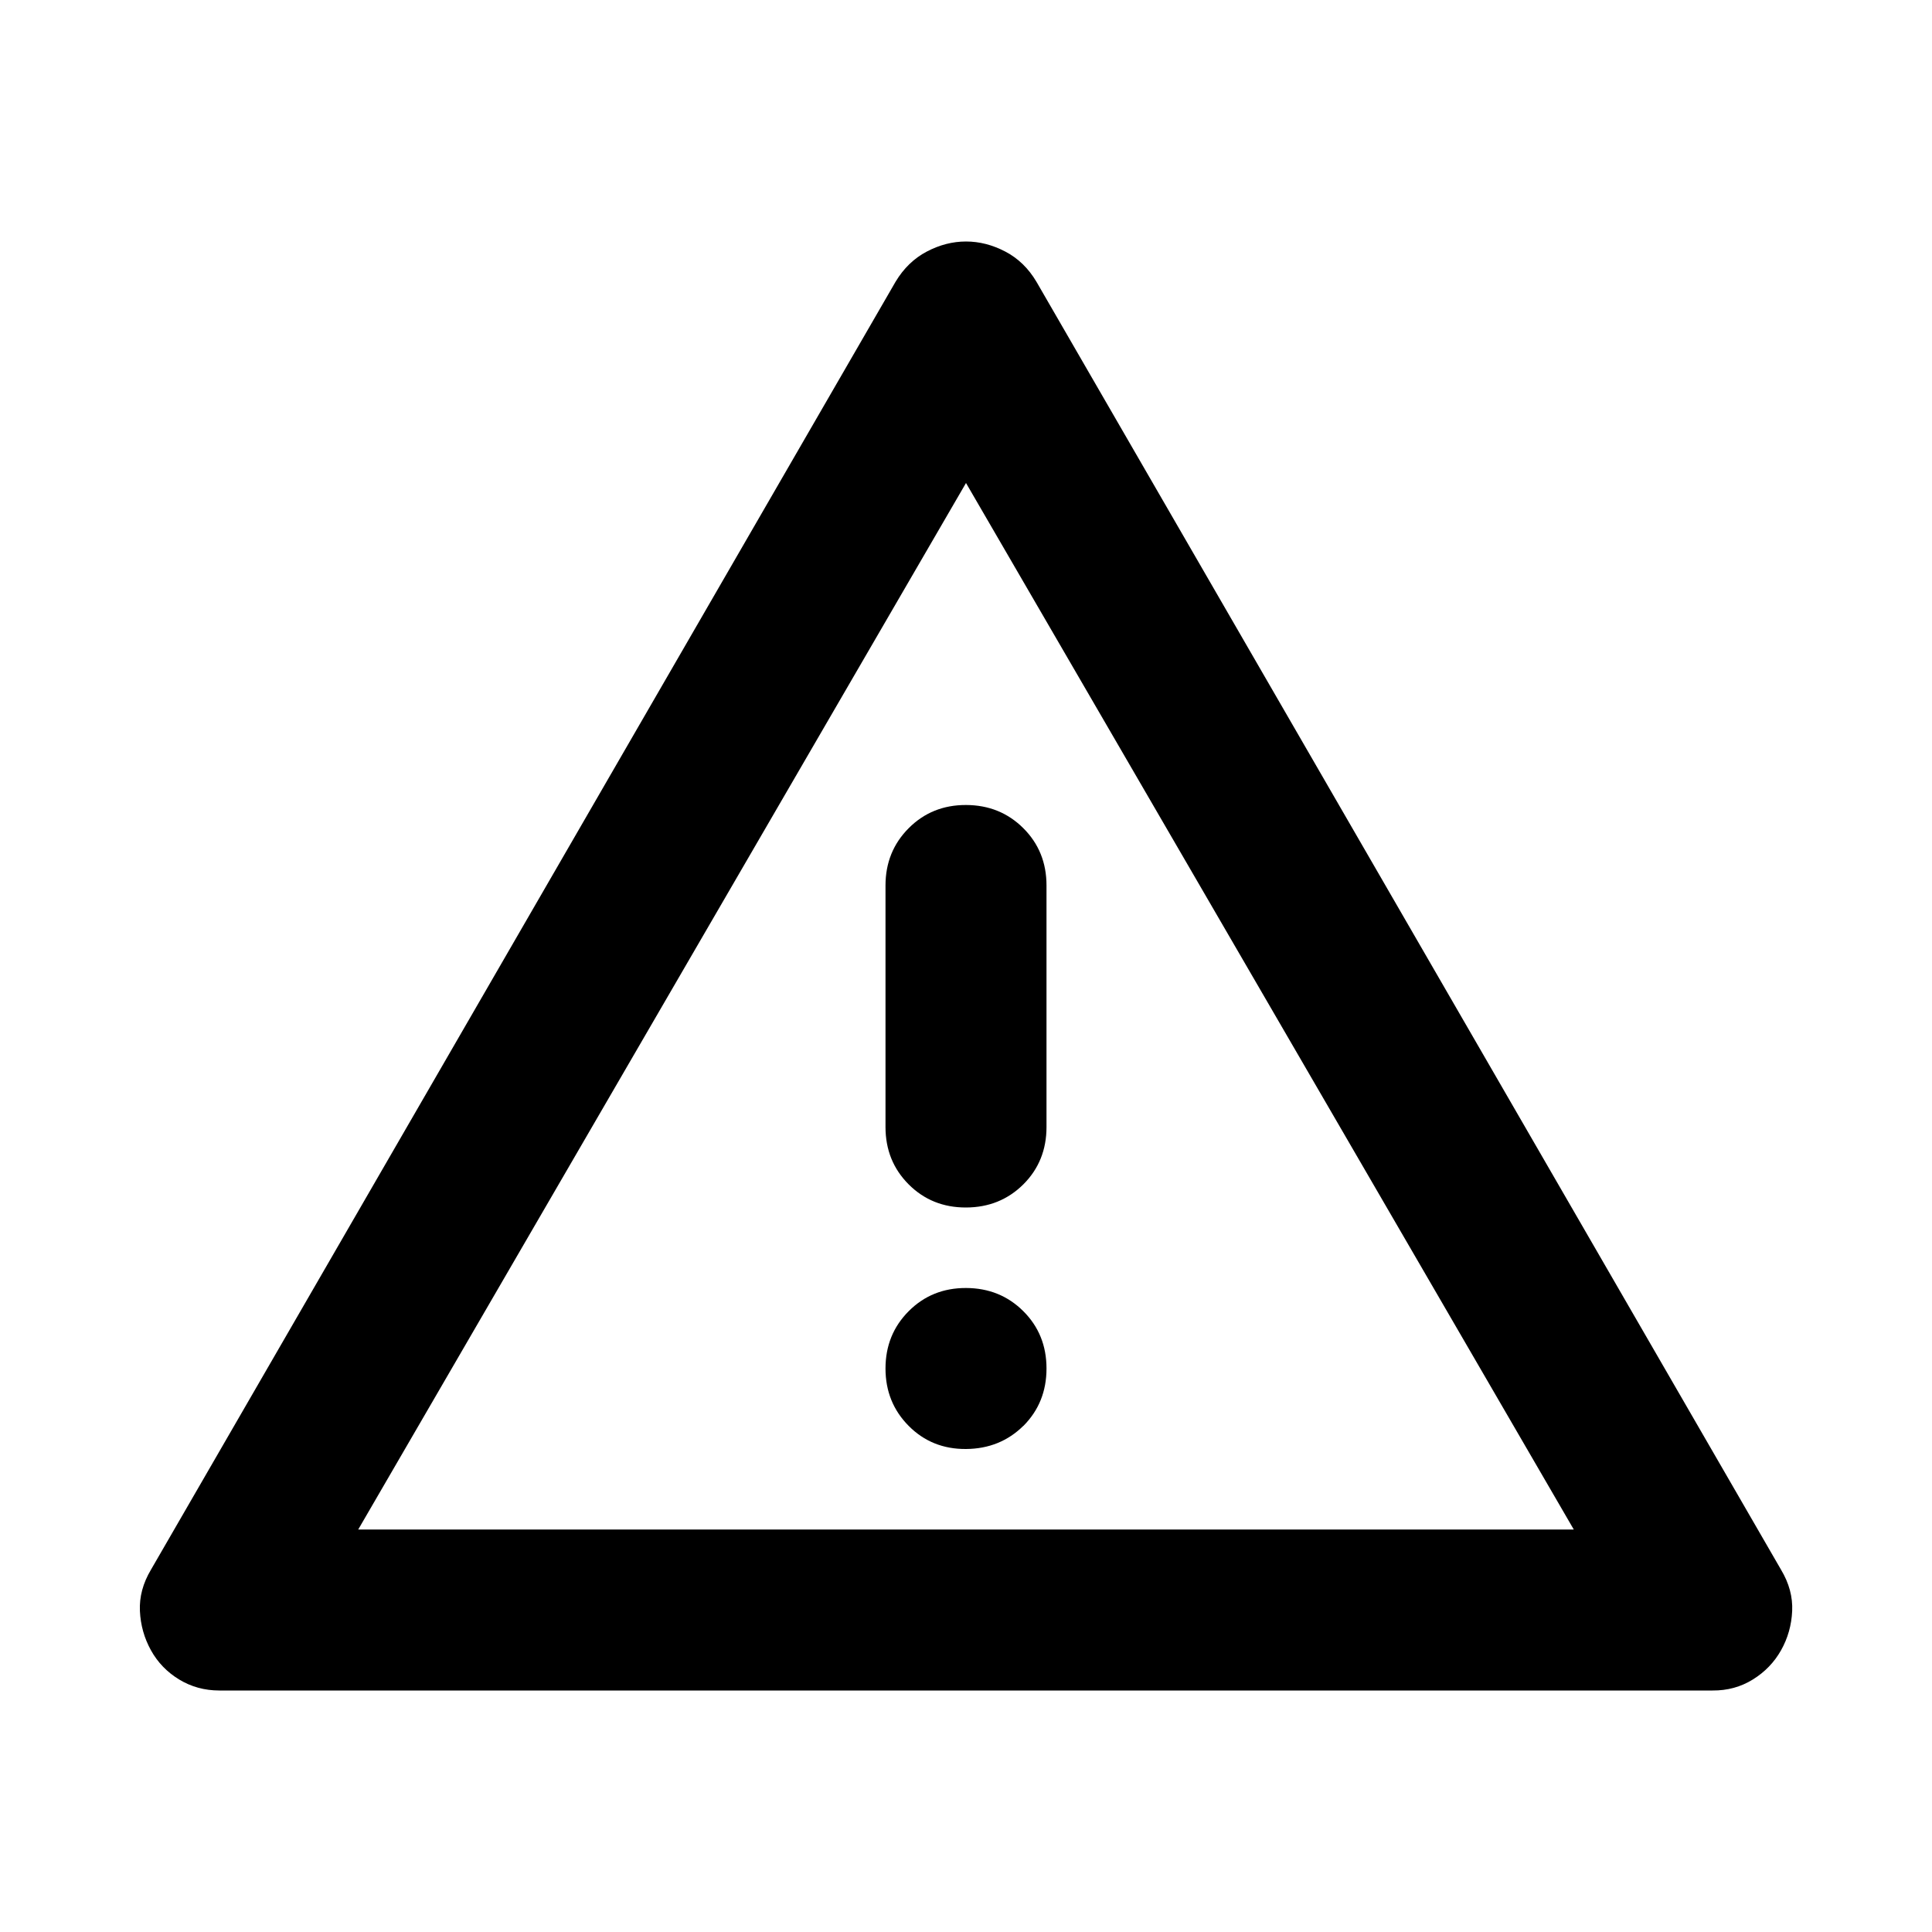
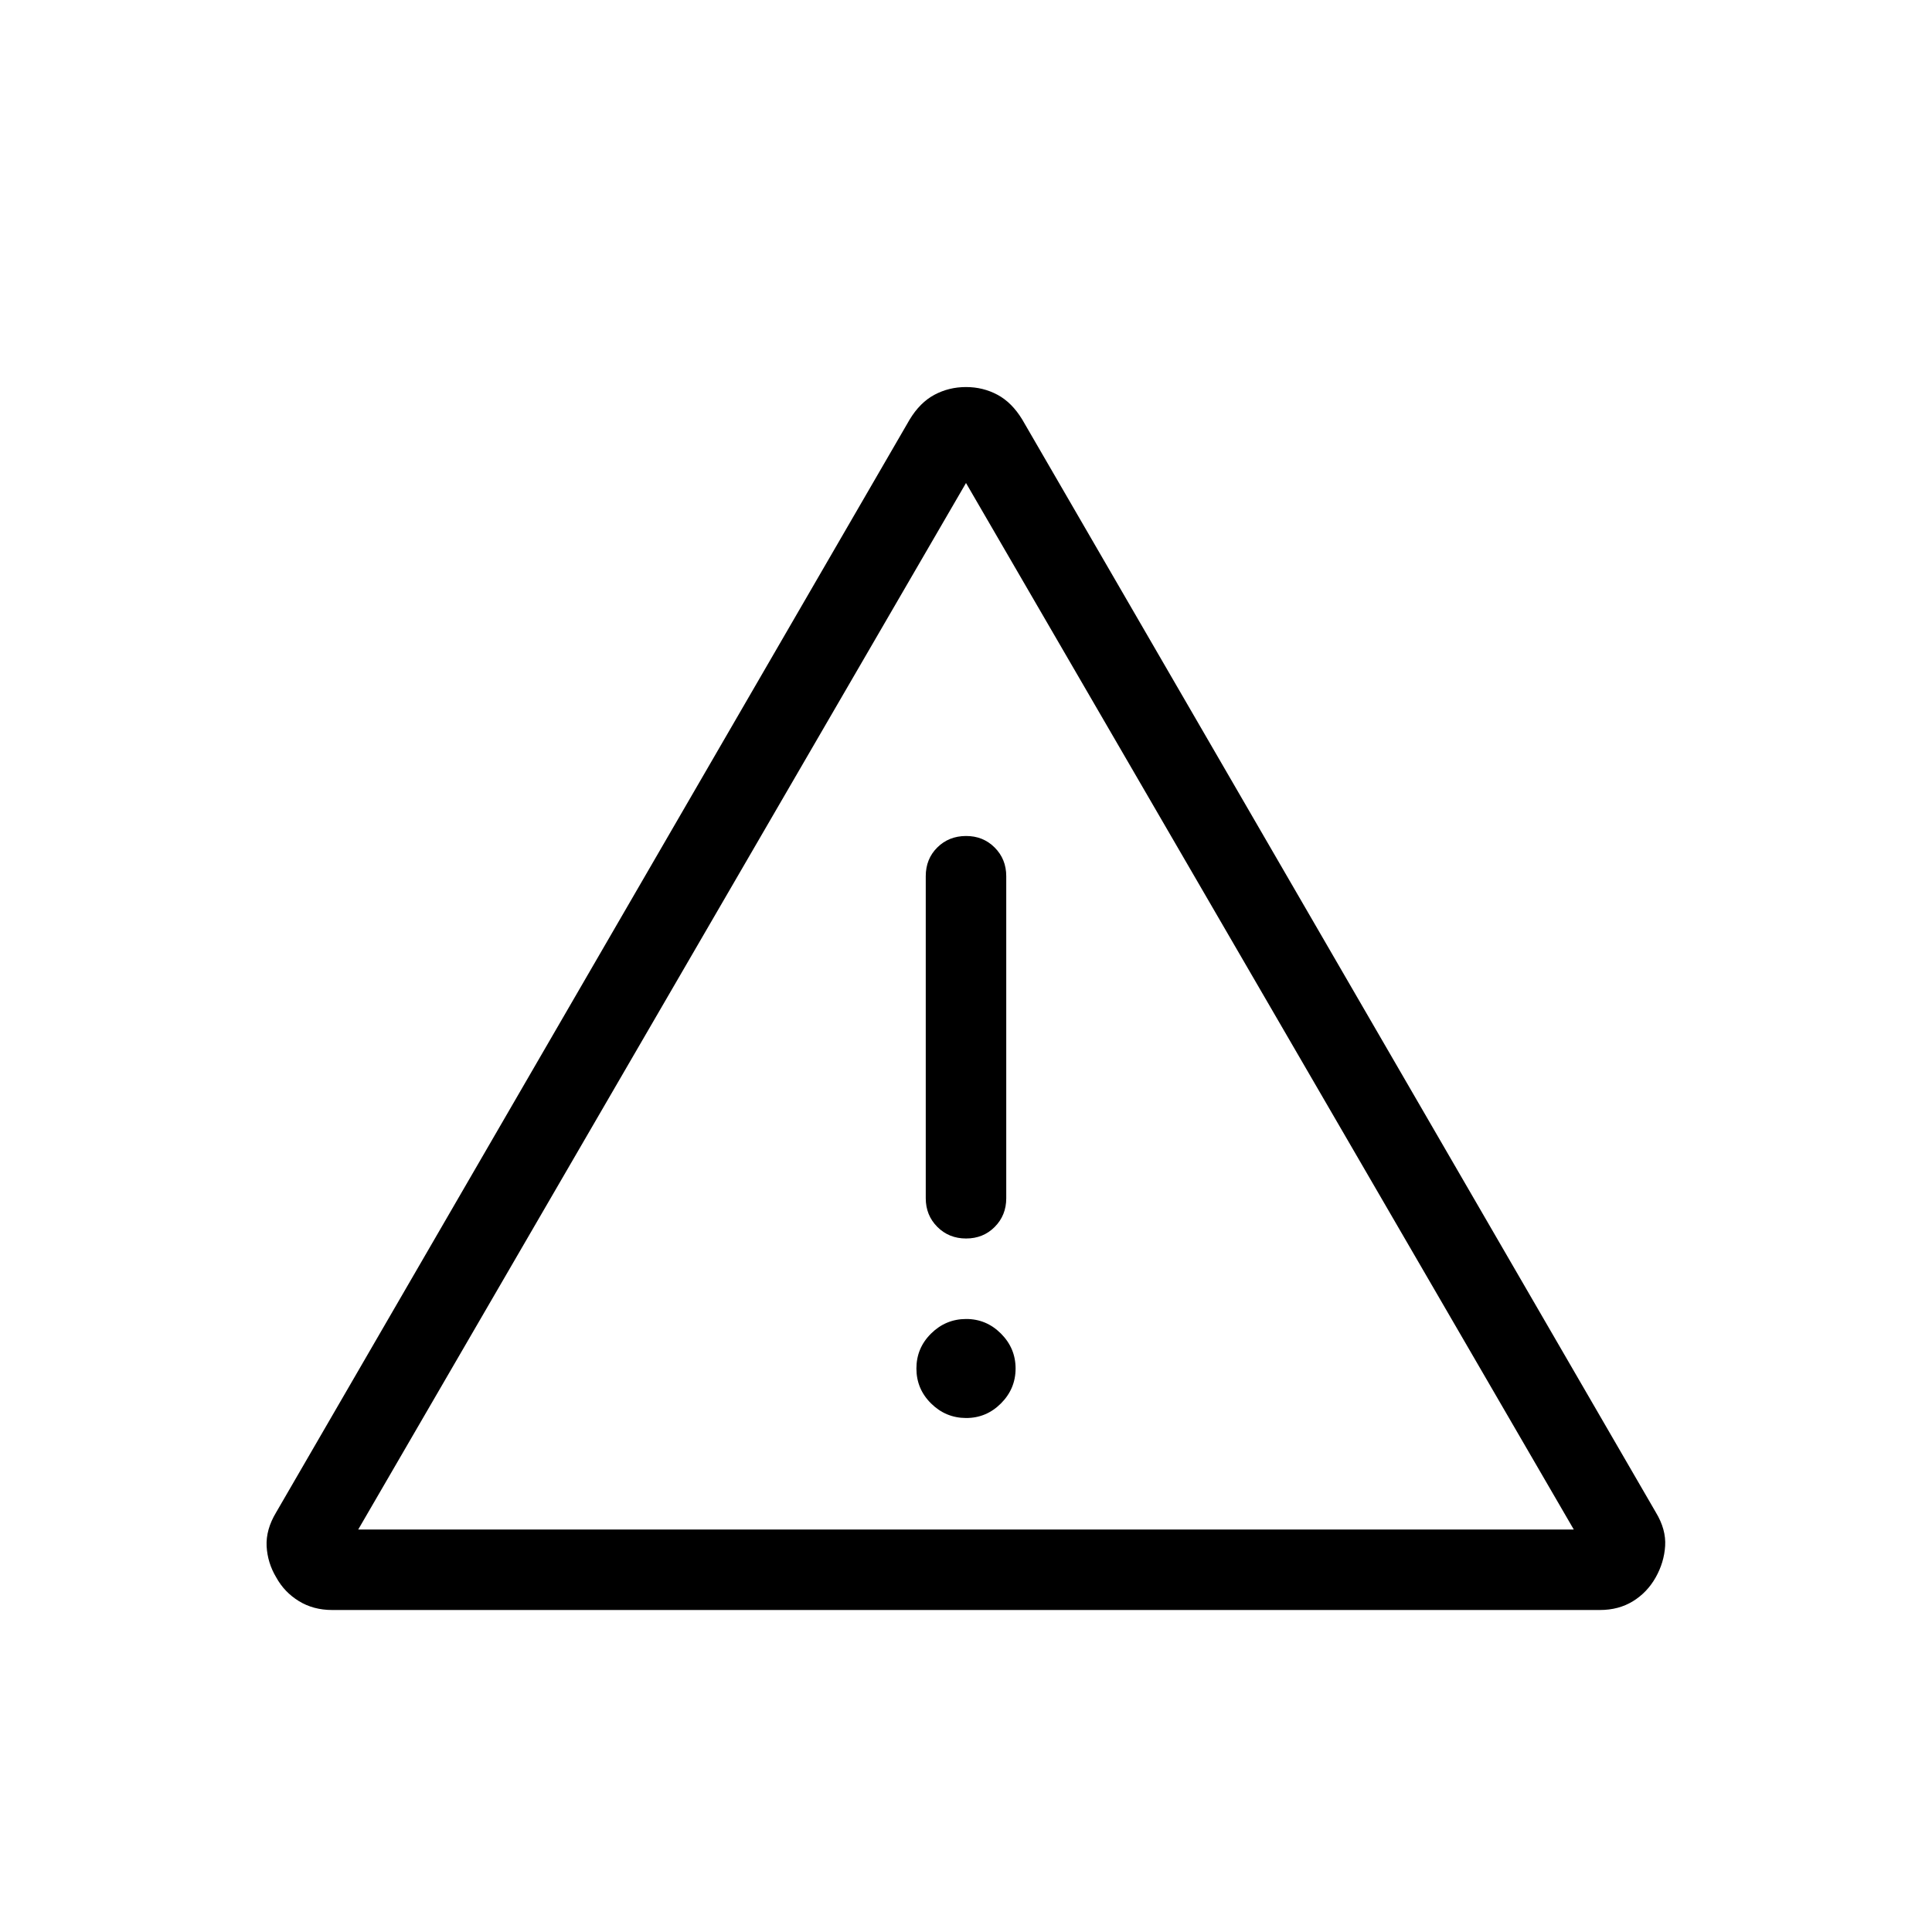
- <svg xmlns="http://www.w3.org/2000/svg" width="32" height="32" viewBox="0 0 24 24">
-   <path fill="currentColor" d="M2.725 21q-.275 0-.5-.137t-.35-.363t-.137-.488t.137-.512l9.25-16q.15-.25.388-.375T12 3t.488.125t.387.375l9.25 16q.15.25.138.513t-.138.487t-.35.363t-.5.137zm1.725-2h15.1L12 6zm8.263-1.287Q13 17.425 13 17t-.288-.712T12 16t-.712.288T11 17t.288.713T12 18t.713-.288m0-3Q13 14.425 13 14v-3q0-.425-.288-.712T12 10t-.712.288T11 11v3q0 .425.288.713T12 15t.713-.288M12 12.5" />
+ <svg xmlns="http://www.w3.org/2000/svg" width="1em" height="1em" viewBox="0 0 24 24">
+   <path d="M0 0h24v24H0z" fill="none" />
+   <path fill="currentColor" d="M4.126 20q-.234 0-.414-.111t-.28-.293q-.108-.179-.12-.387q-.01-.209.118-.421L11.3 5.212q.128-.212.308-.308T12 4.808t.391.096t.308.308l7.871 13.576q.128.212.115.417t-.118.391t-.282.295t-.41.109zm.324-1h15.1L12 6zm7.984-1.566q.182-.182.182-.434t-.182-.434t-.434-.181t-.434.181t-.182.434t.182.434t.434.181t.434-.181m-.077-2.193q.143-.144.143-.356v-4q0-.213-.144-.357t-.357-.143t-.356.143t-.143.357v4q0 .212.144.356t.357.144t.356-.144M12 12.5" />
</svg>
